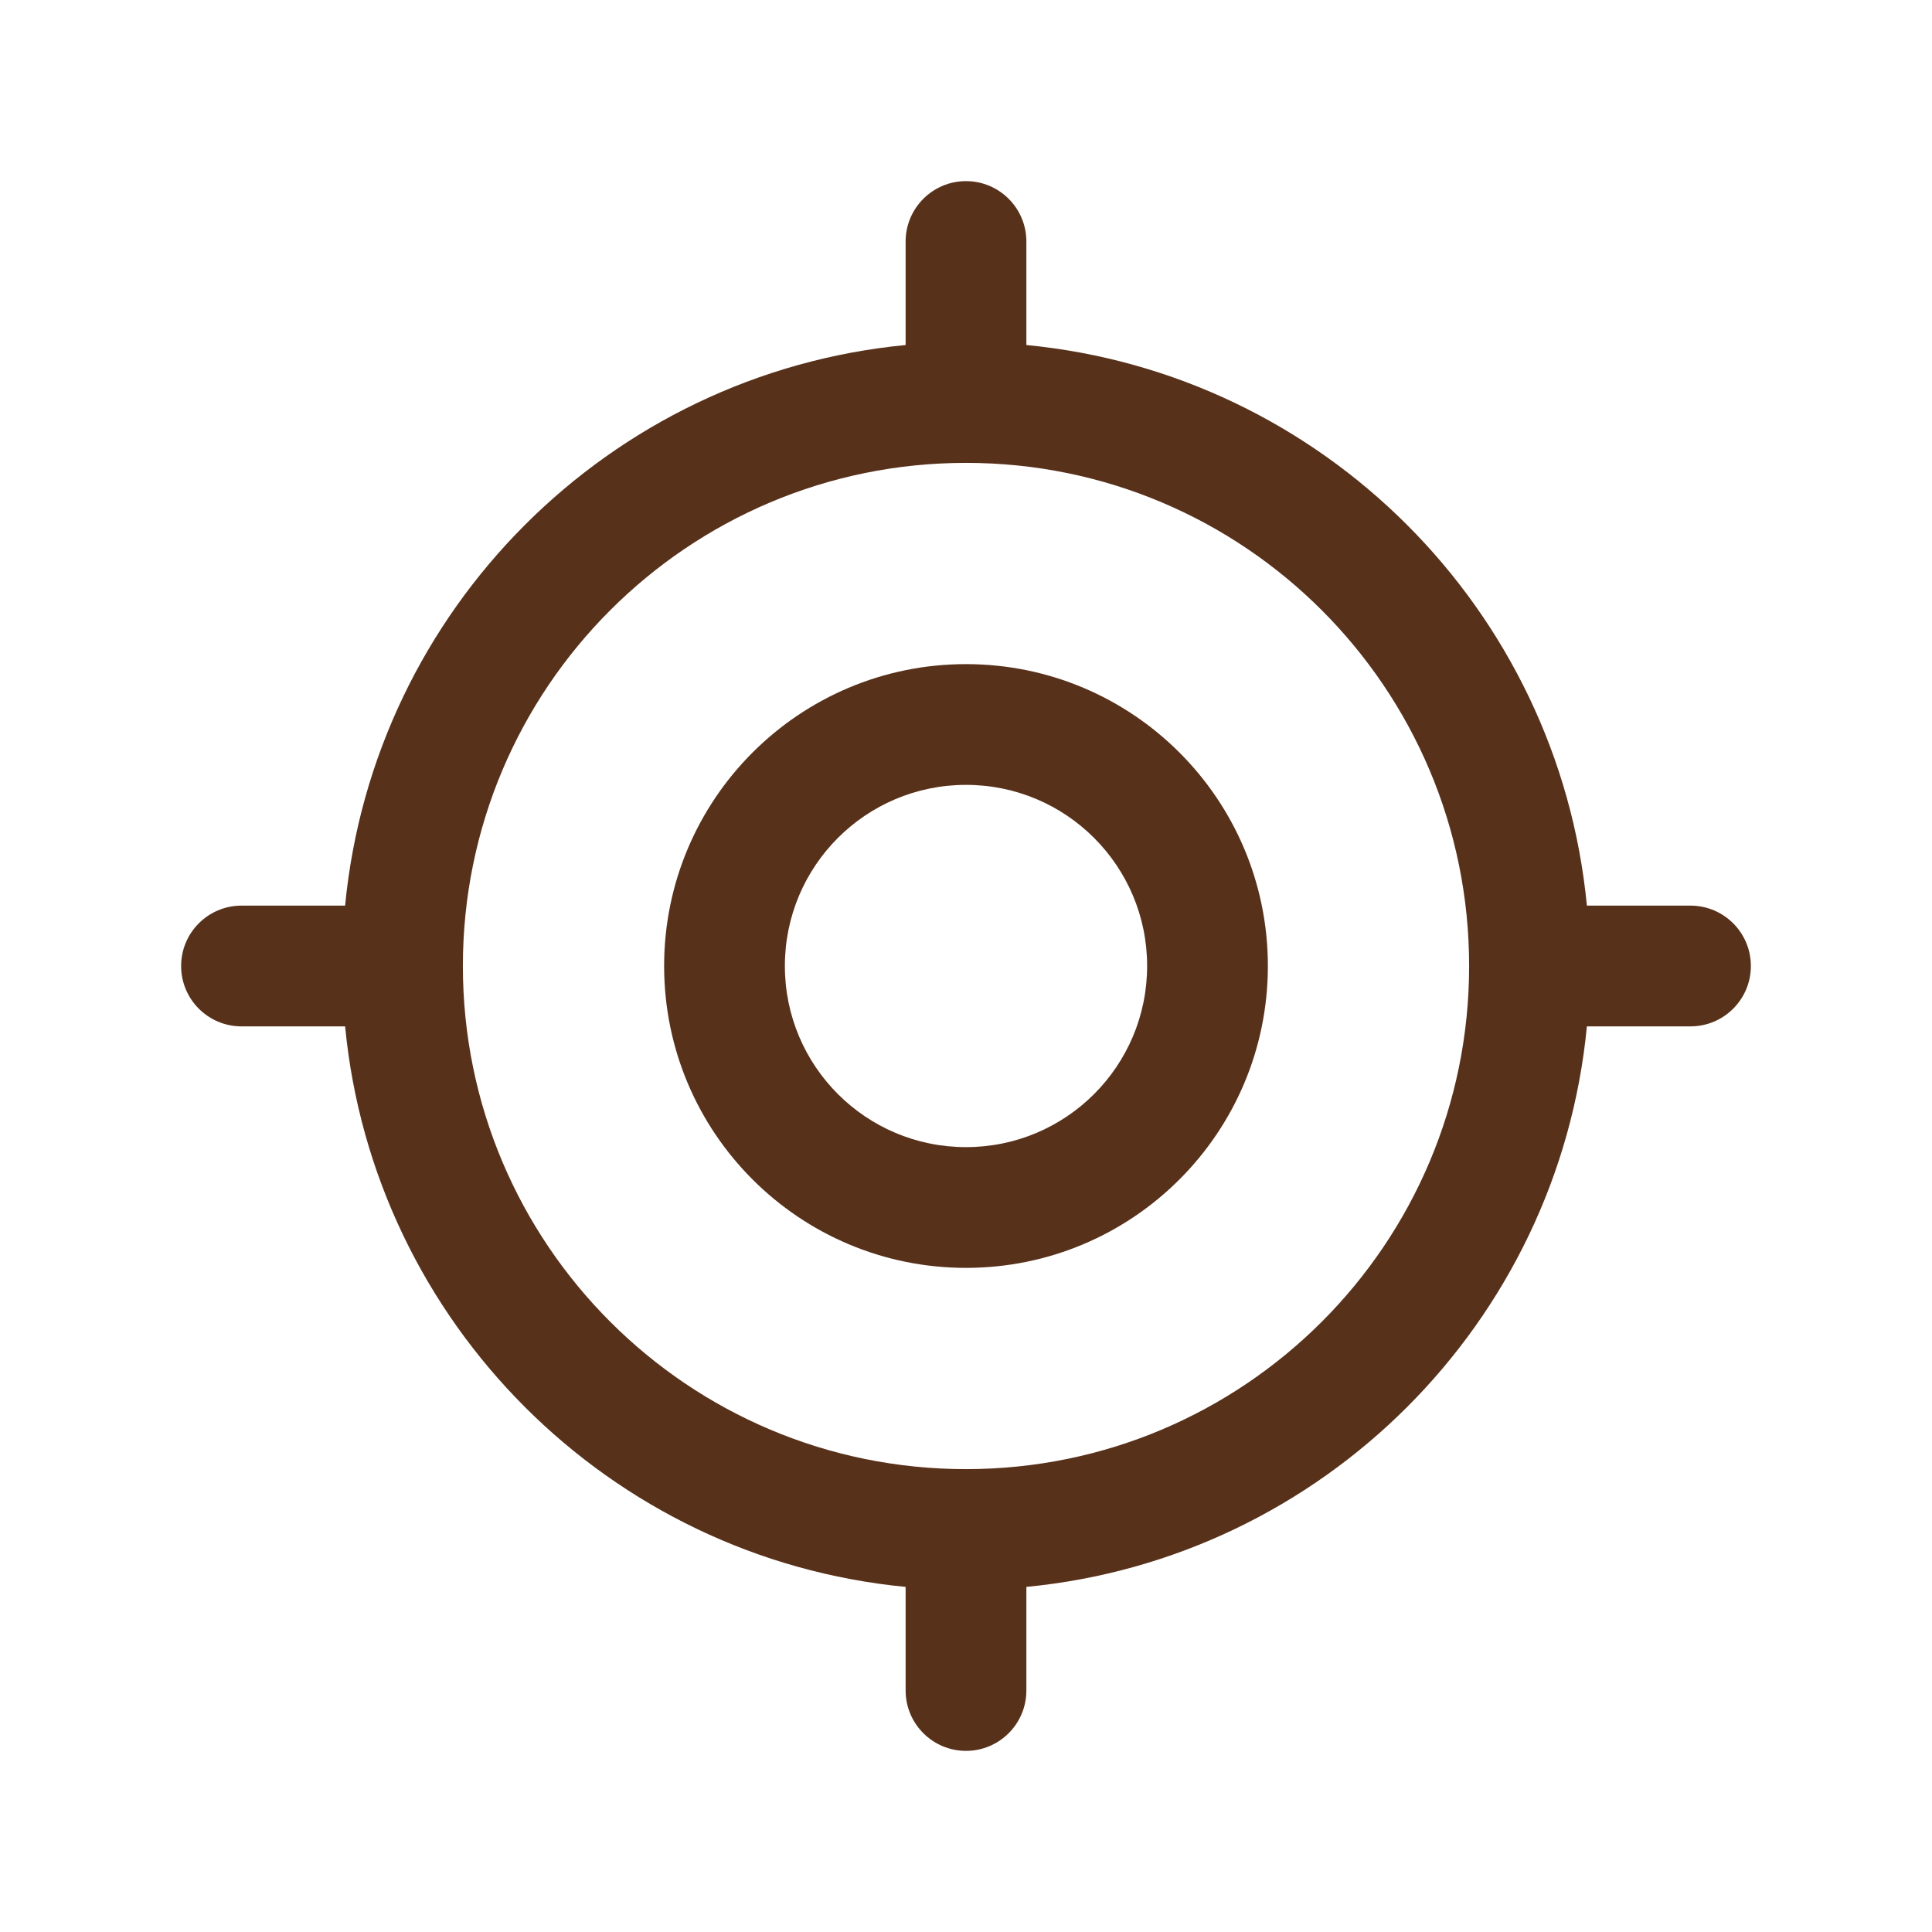
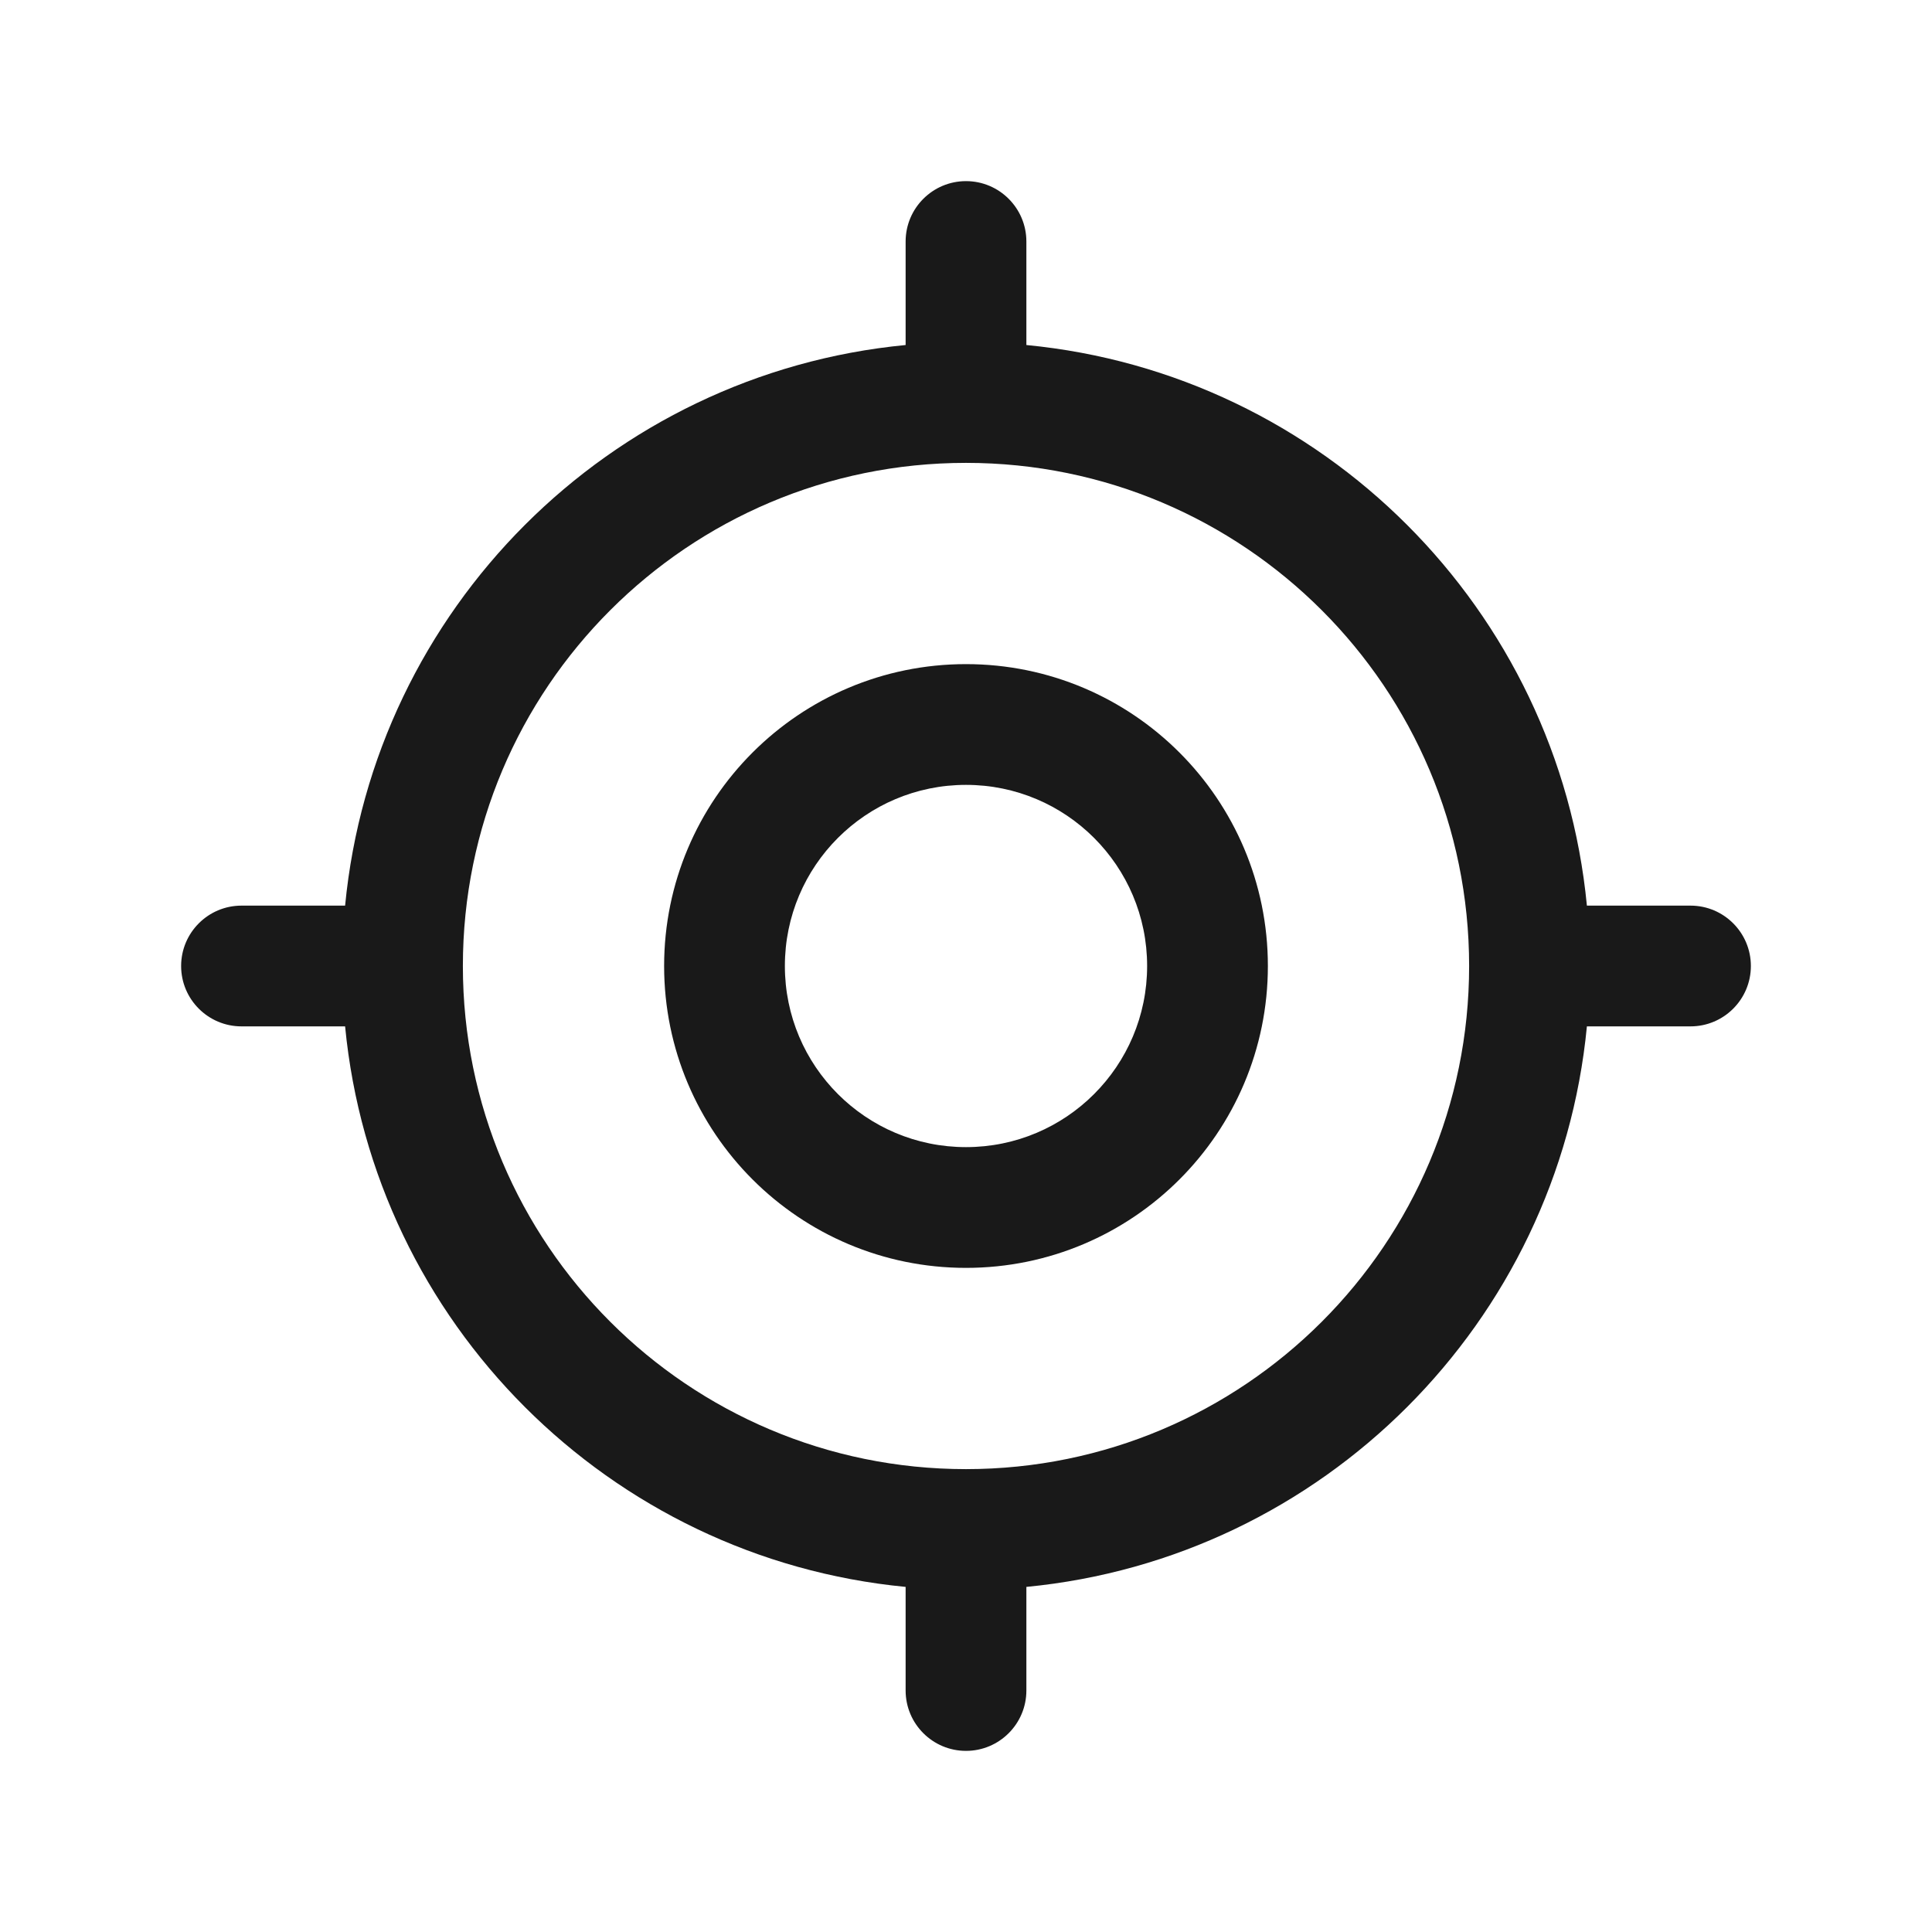
<svg xmlns="http://www.w3.org/2000/svg" width="24" height="24" viewBox="0 0 24 24" fill="none">
  <g opacity="0.9">
-     <path d="M11.25 21V19.713C7.569 19.359 4.641 16.431 4.287 12.75H3C2.586 12.75 2.25 12.414 2.25 12C2.25 11.586 2.586 11.25 3 11.25H4.287C4.641 7.569 7.569 4.64 11.25 4.286V3C11.25 2.586 11.586 2.25 12 2.25C12.414 2.25 12.75 2.586 12.75 3V4.286C16.431 4.64 19.359 7.569 19.713 11.25H21C21.414 11.25 21.75 11.586 21.75 12C21.75 12.414 21.414 12.75 21 12.75H19.713C19.359 16.431 16.431 19.359 12.75 19.713V21C12.75 21.414 12.414 21.75 12 21.75C11.586 21.75 11.25 21.414 11.25 21ZM12 5.75C8.548 5.75 5.75 8.548 5.75 12C5.75 15.452 8.548 18.25 12 18.25C15.452 18.25 18.25 15.452 18.25 12C18.25 8.548 15.452 5.75 12 5.75ZM14.25 12C14.25 10.757 13.243 9.75 12 9.75C10.757 9.75 9.75 10.757 9.75 12C9.75 13.243 10.757 14.25 12 14.25C13.243 14.25 14.25 13.243 14.25 12ZM15.75 12C15.75 14.071 14.071 15.75 12 15.75C9.929 15.75 8.25 14.071 8.25 12C8.25 9.929 9.929 8.25 12 8.25C14.071 8.25 15.75 9.929 15.75 12Z" fill="#461B02" />
+     <path d="M11.25 21V19.713C7.569 19.359 4.641 16.431 4.287 12.75H3C2.586 12.75 2.25 12.414 2.25 12C2.25 11.586 2.586 11.25 3 11.25H4.287C4.641 7.569 7.569 4.64 11.25 4.286V3C11.25 2.586 11.586 2.25 12 2.25C12.414 2.25 12.75 2.586 12.75 3V4.286C16.431 4.64 19.359 7.569 19.713 11.25H21C21.414 11.25 21.75 11.586 21.75 12C21.75 12.414 21.414 12.75 21 12.75H19.713C19.359 16.431 16.431 19.359 12.75 19.713V21C12.75 21.414 12.414 21.75 12 21.75C11.586 21.75 11.25 21.414 11.25 21ZM12 5.75C8.548 5.75 5.75 8.548 5.75 12C5.75 15.452 8.548 18.25 12 18.25C15.452 18.25 18.25 15.452 18.25 12C18.25 8.548 15.452 5.75 12 5.75ZM14.25 12C14.25 10.757 13.243 9.75 12 9.75C10.757 9.75 9.75 10.757 9.75 12C9.75 13.243 10.757 14.25 12 14.25C13.243 14.25 14.25 13.243 14.25 12ZM15.75 12C15.75 14.071 14.071 15.75 12 15.75C9.929 15.75 8.25 14.071 8.25 12C8.25 9.929 9.929 8.25 12 8.25C14.071 8.25 15.75 9.929 15.75 12Z" fill="currentColor" />
  </g>
</svg>
